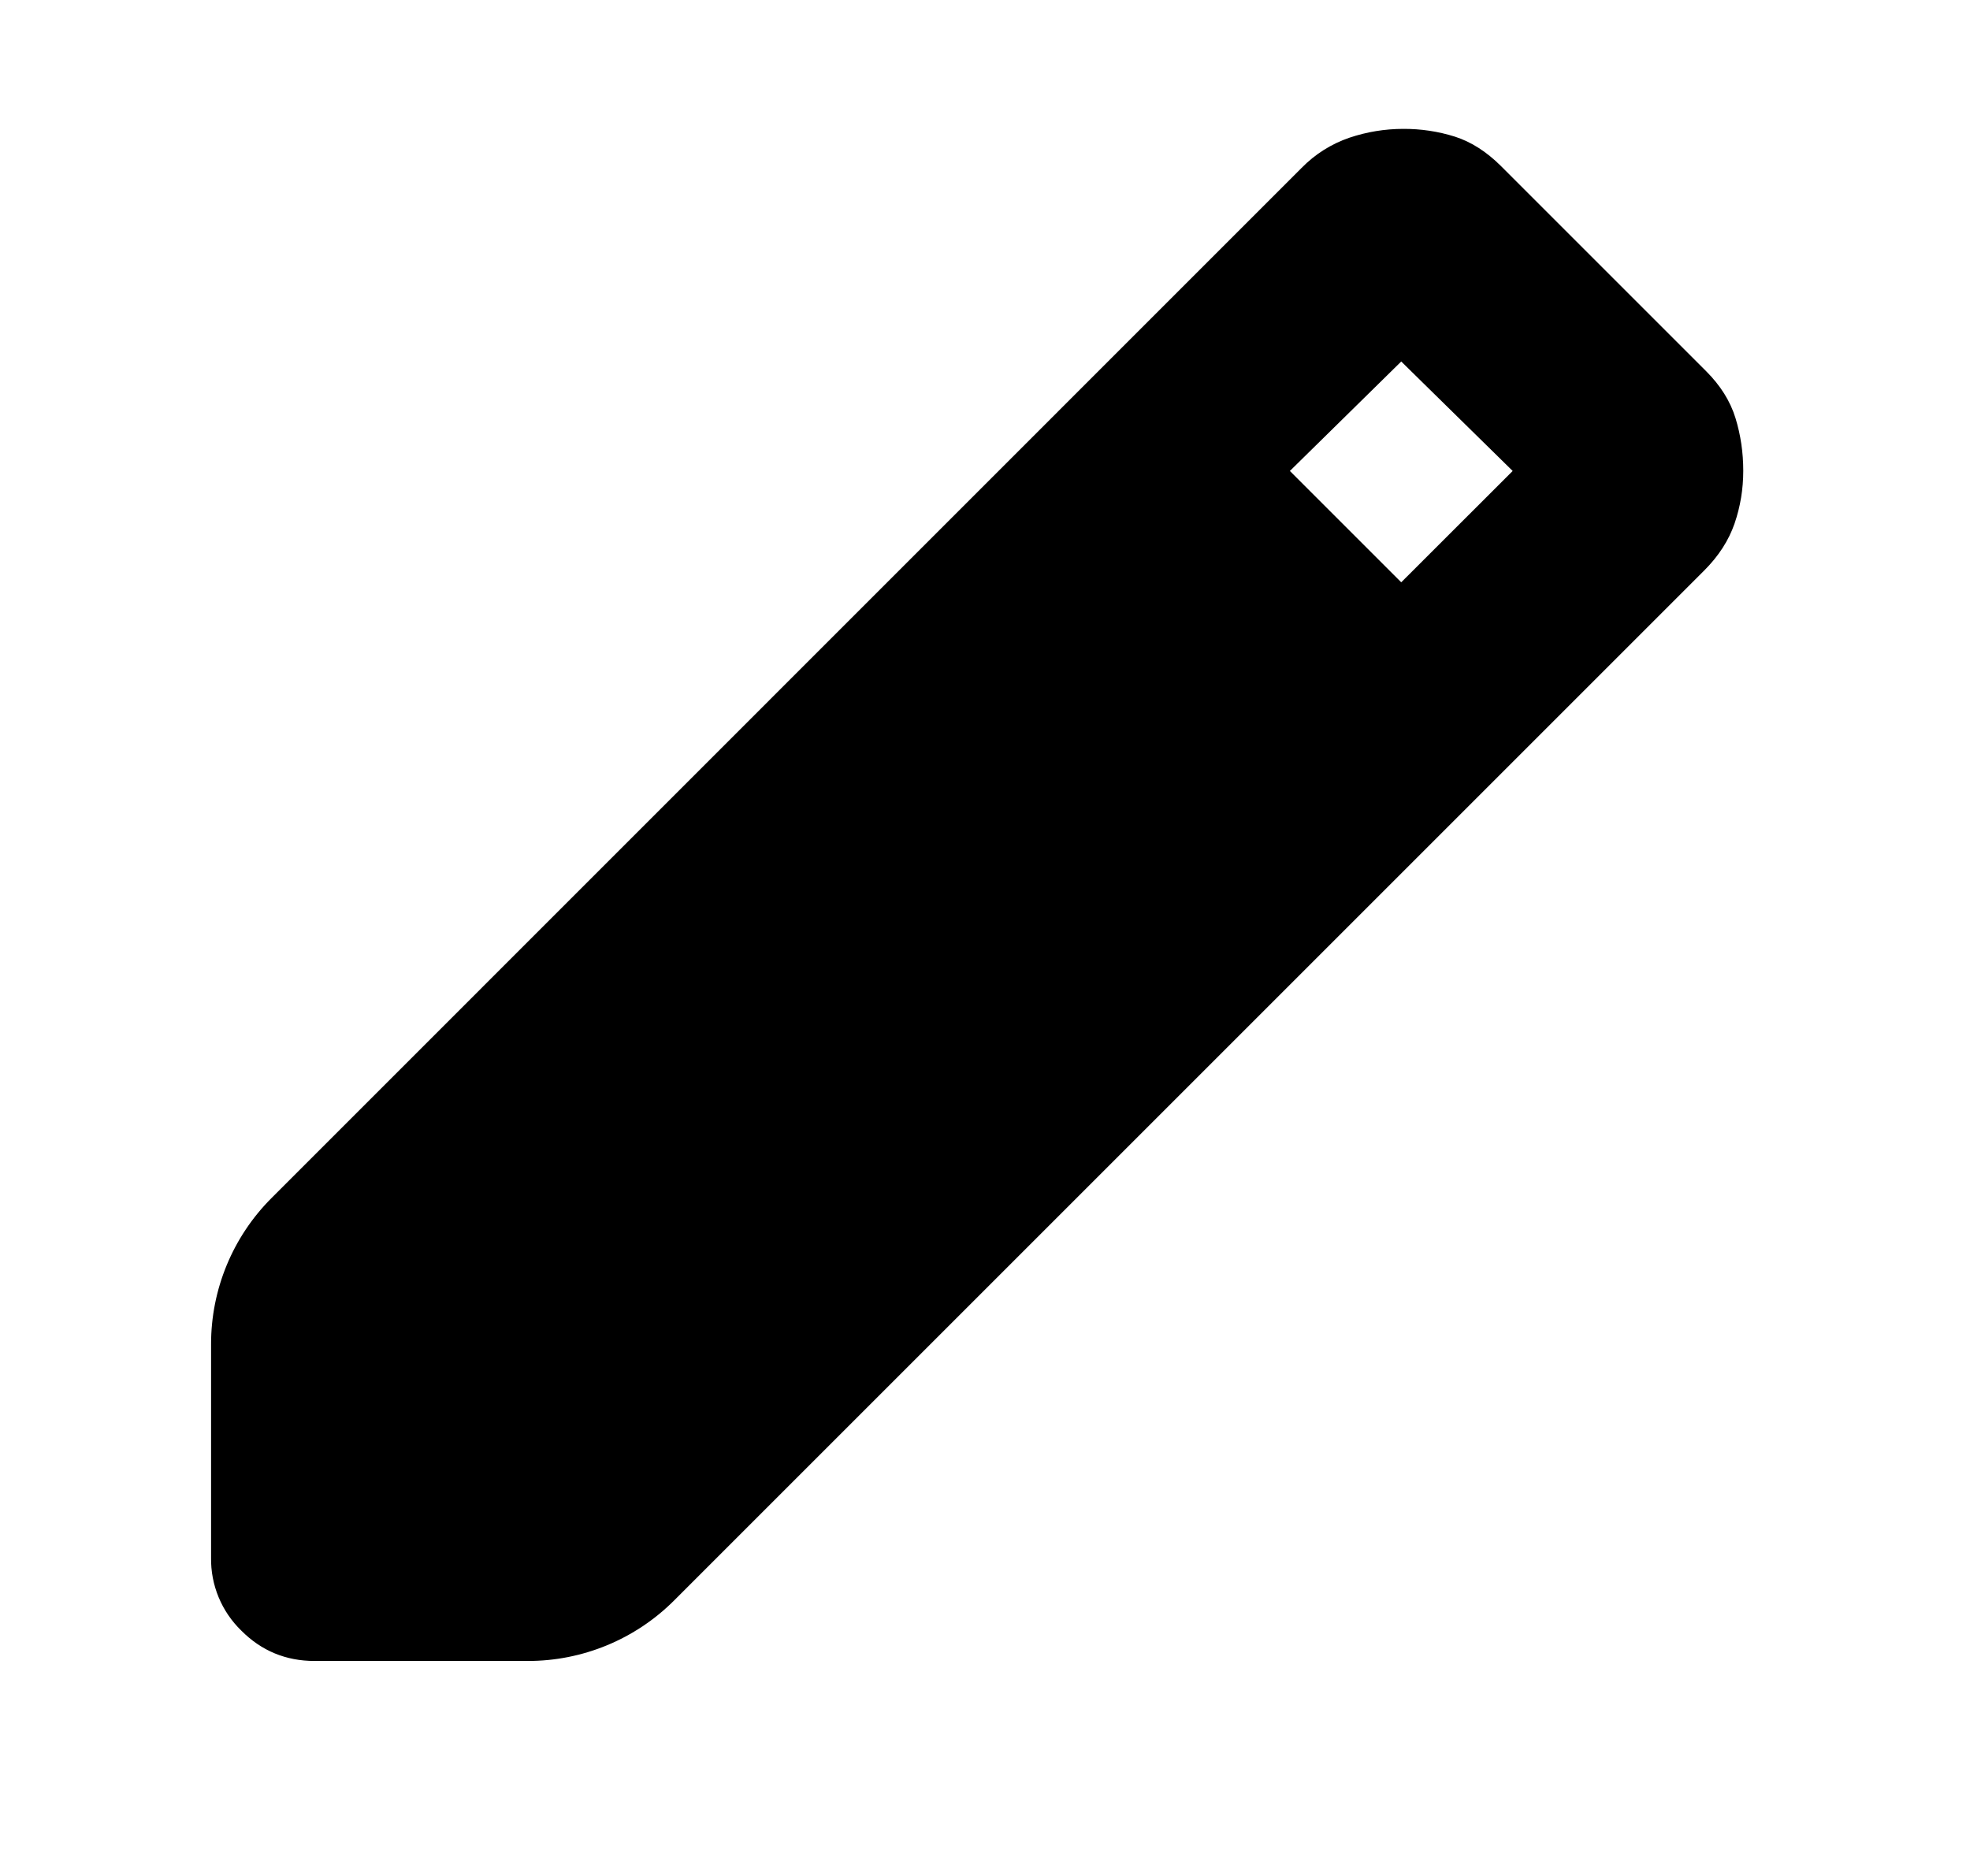
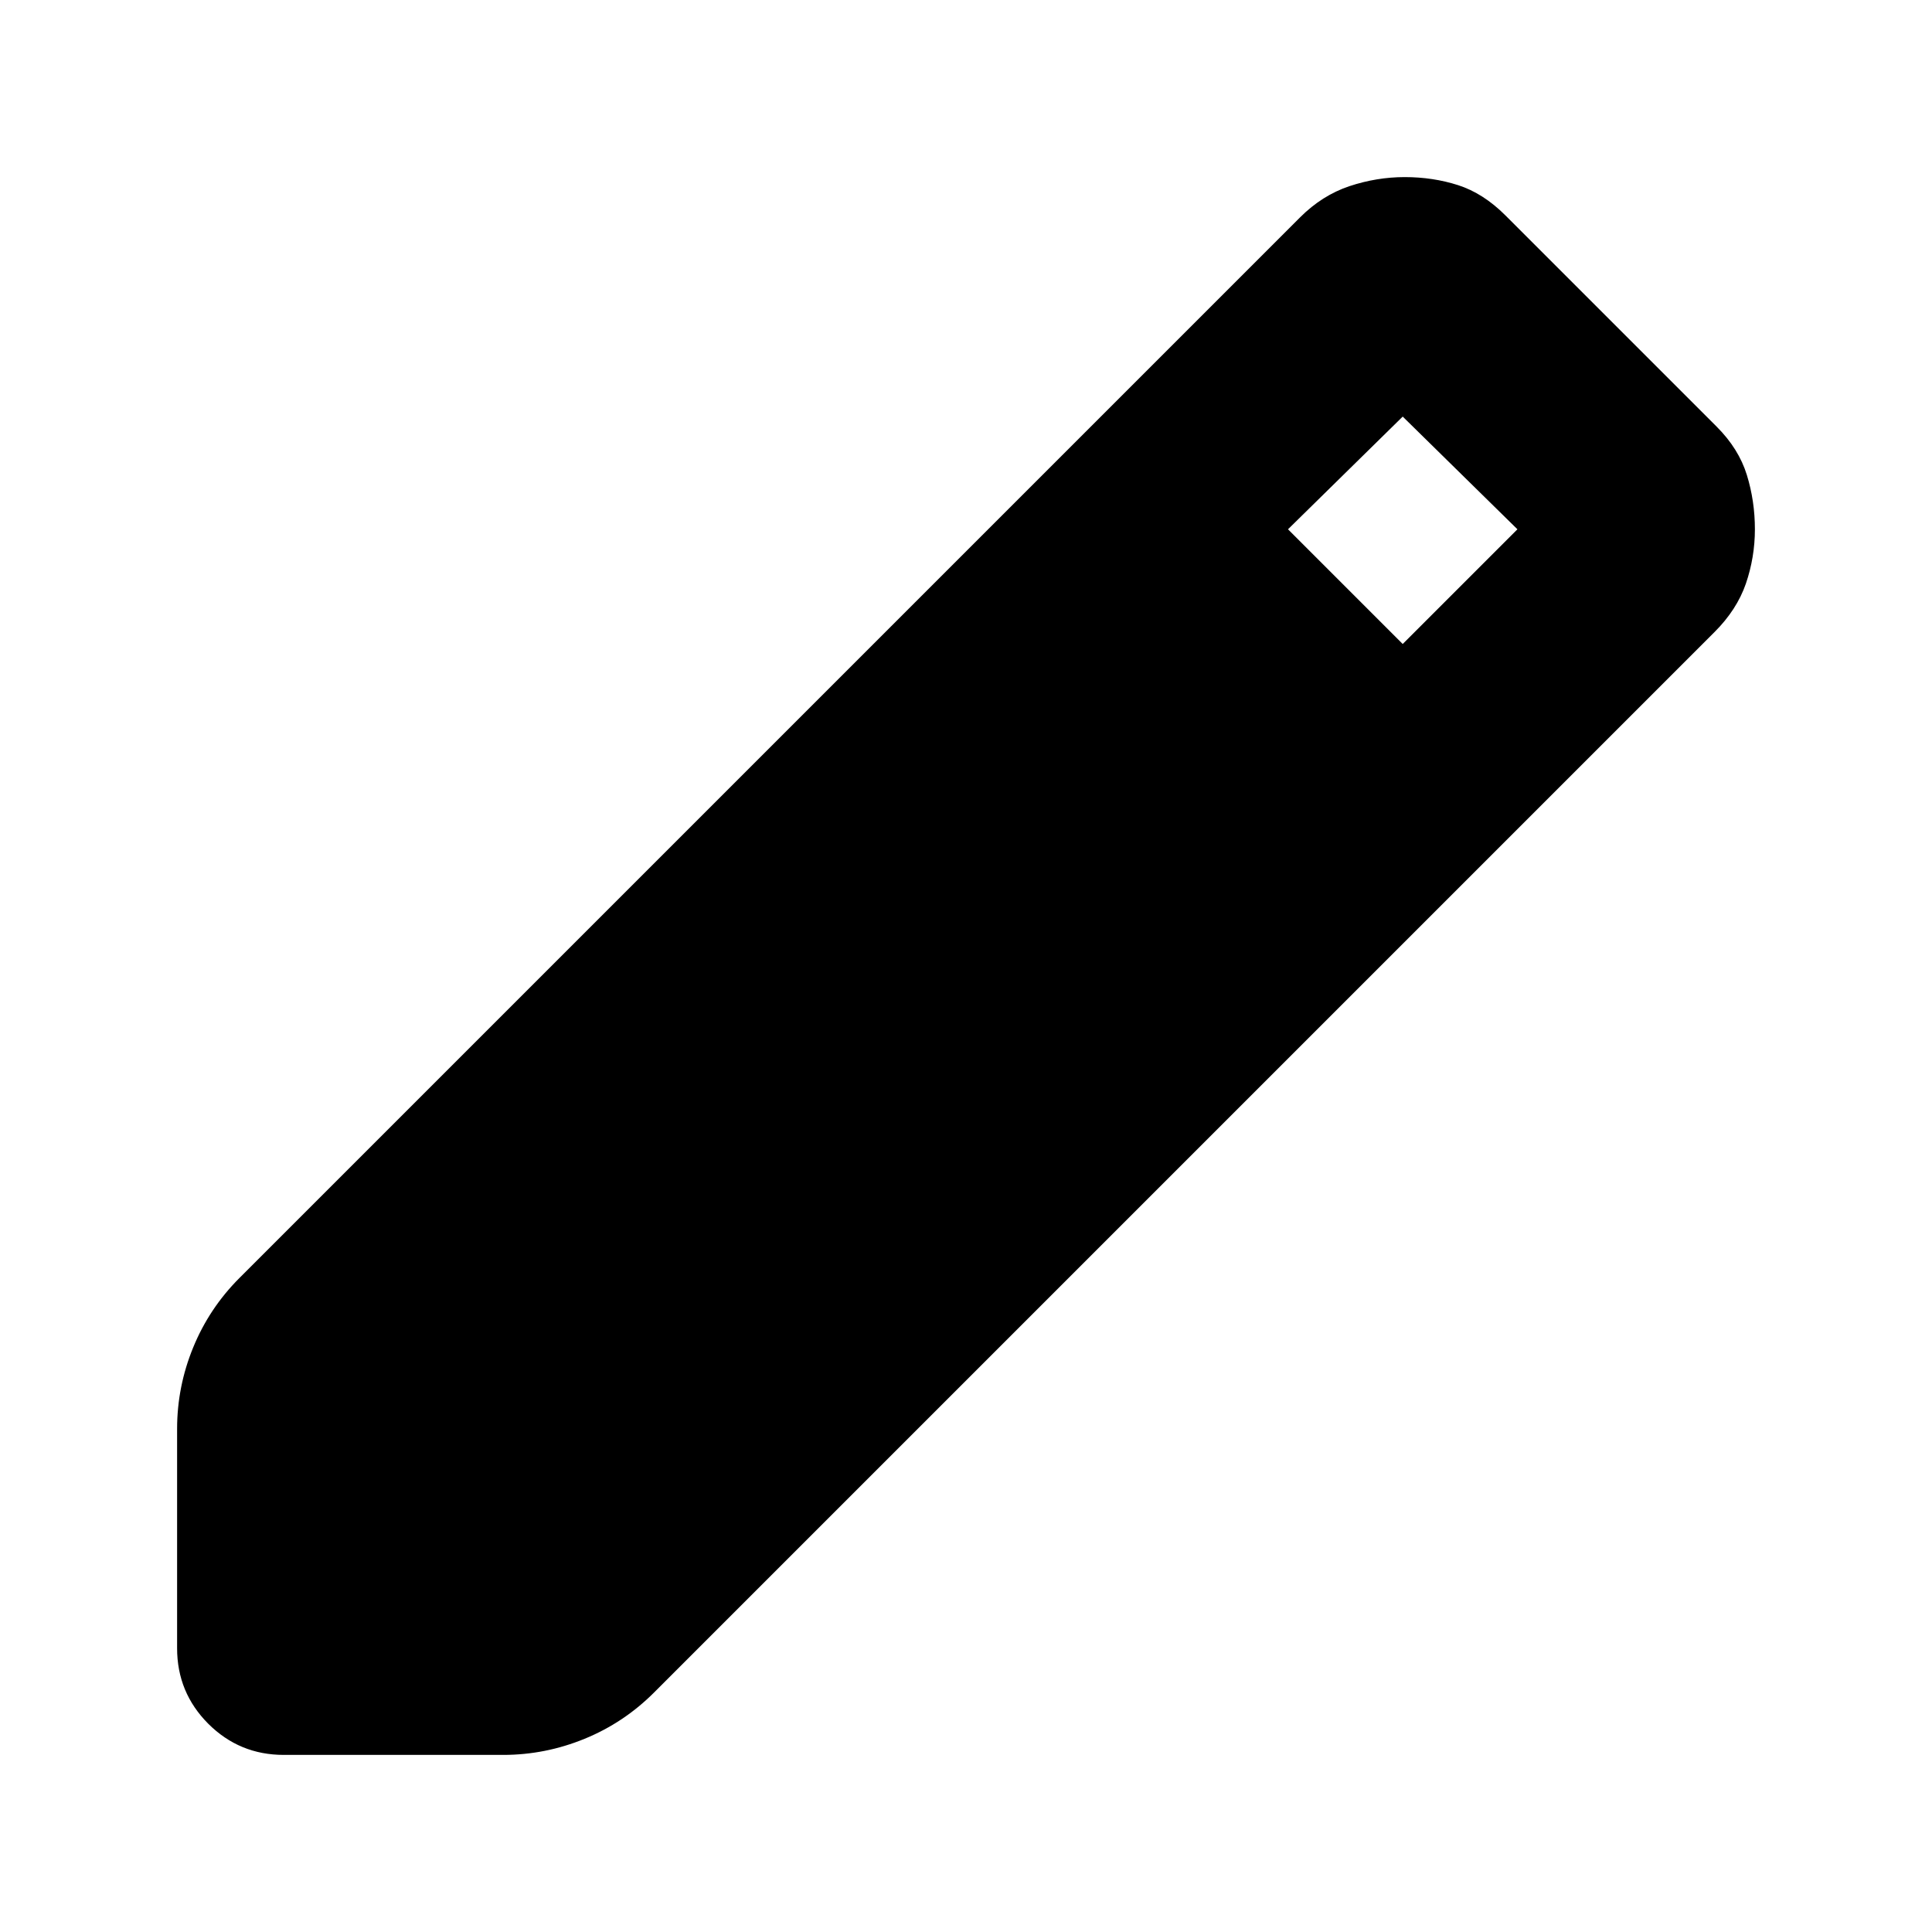
- <svg xmlns="http://www.w3.org/2000/svg" width="21" height="20" fill="none" viewBox="0 0 21 20">
-   <g clip-path="url(#a)">
-     <mask id="b" width="24" height="24" x="0" y="0" maskUnits="userSpaceOnUse" style="mask-type:alpha">
-       <path fill="currentColor" d="M.417 0H23.5v23.083H.417z" />
-     </mask>
-     <g mask="url(#b)">
-       <path fill="currentColor" d="M3.354 17.708q-.459 0-.781-.323a1.06 1.06 0 0 1-.323-.78v-2.272a2.2 2.2 0 0 1 .646-1.562L13.875 1.79a1.3 1.3 0 0 1 .51-.322 1.8 1.8 0 0 1 .573-.094 1.8 1.8 0 0 1 .552.083q.26.084.49.313l2.187 2.187q.23.23.313.5t.083.563q0 .291-.093.562-.094.271-.323.5l-10.98 10.98a2.203 2.203 0 0 1-1.563.646zm11.583-11.5 1.188-1.187-1.188-1.167-1.187 1.167z" />
-     </g>
+ <svg xmlns="http://www.w3.org/2000/svg" width="24" height="24" viewBox="0 0 24 24" fill="none">
+   <mask id="mask0_737_1285" style="mask-type:alpha" maskUnits="userSpaceOnUse" x="0" y="0" width="24" height="24">
+     <rect width="24" height="24" fill="currentColor" />
+   </mask>
+   <g mask="url(#mask0_737_1285)">
+     <path d="M3.525 21.8C3.158 21.8 2.846 21.671 2.587 21.413C2.329 21.154 2.2 20.842 2.2 20.475V17.75C2.2 17.4 2.267 17.062 2.4 16.738C2.533 16.413 2.725 16.125 2.975 15.875L16.15 2.7C16.333 2.517 16.538 2.388 16.762 2.313C16.988 2.238 17.217 2.2 17.45 2.2C17.683 2.2 17.904 2.233 18.113 2.3C18.321 2.367 18.517 2.492 18.7 2.675L21.325 5.3C21.508 5.483 21.633 5.683 21.7 5.9C21.767 6.117 21.8 6.342 21.8 6.575C21.8 6.808 21.762 7.033 21.688 7.25C21.613 7.467 21.483 7.667 21.3 7.85L8.125 21.025C7.875 21.275 7.587 21.467 7.262 21.6C6.937 21.733 6.6 21.8 6.25 21.8H3.525ZM17.425 8L18.85 6.575L17.425 5.175L16 6.575L17.425 8Z" fill="currentColor" />
  </g>
-   <defs>
-     <clipPath id="a">
-       <path fill="currentColor" d="M.417 0h20v20h-20z" />
-     </clipPath>
-   </defs>
</svg>
